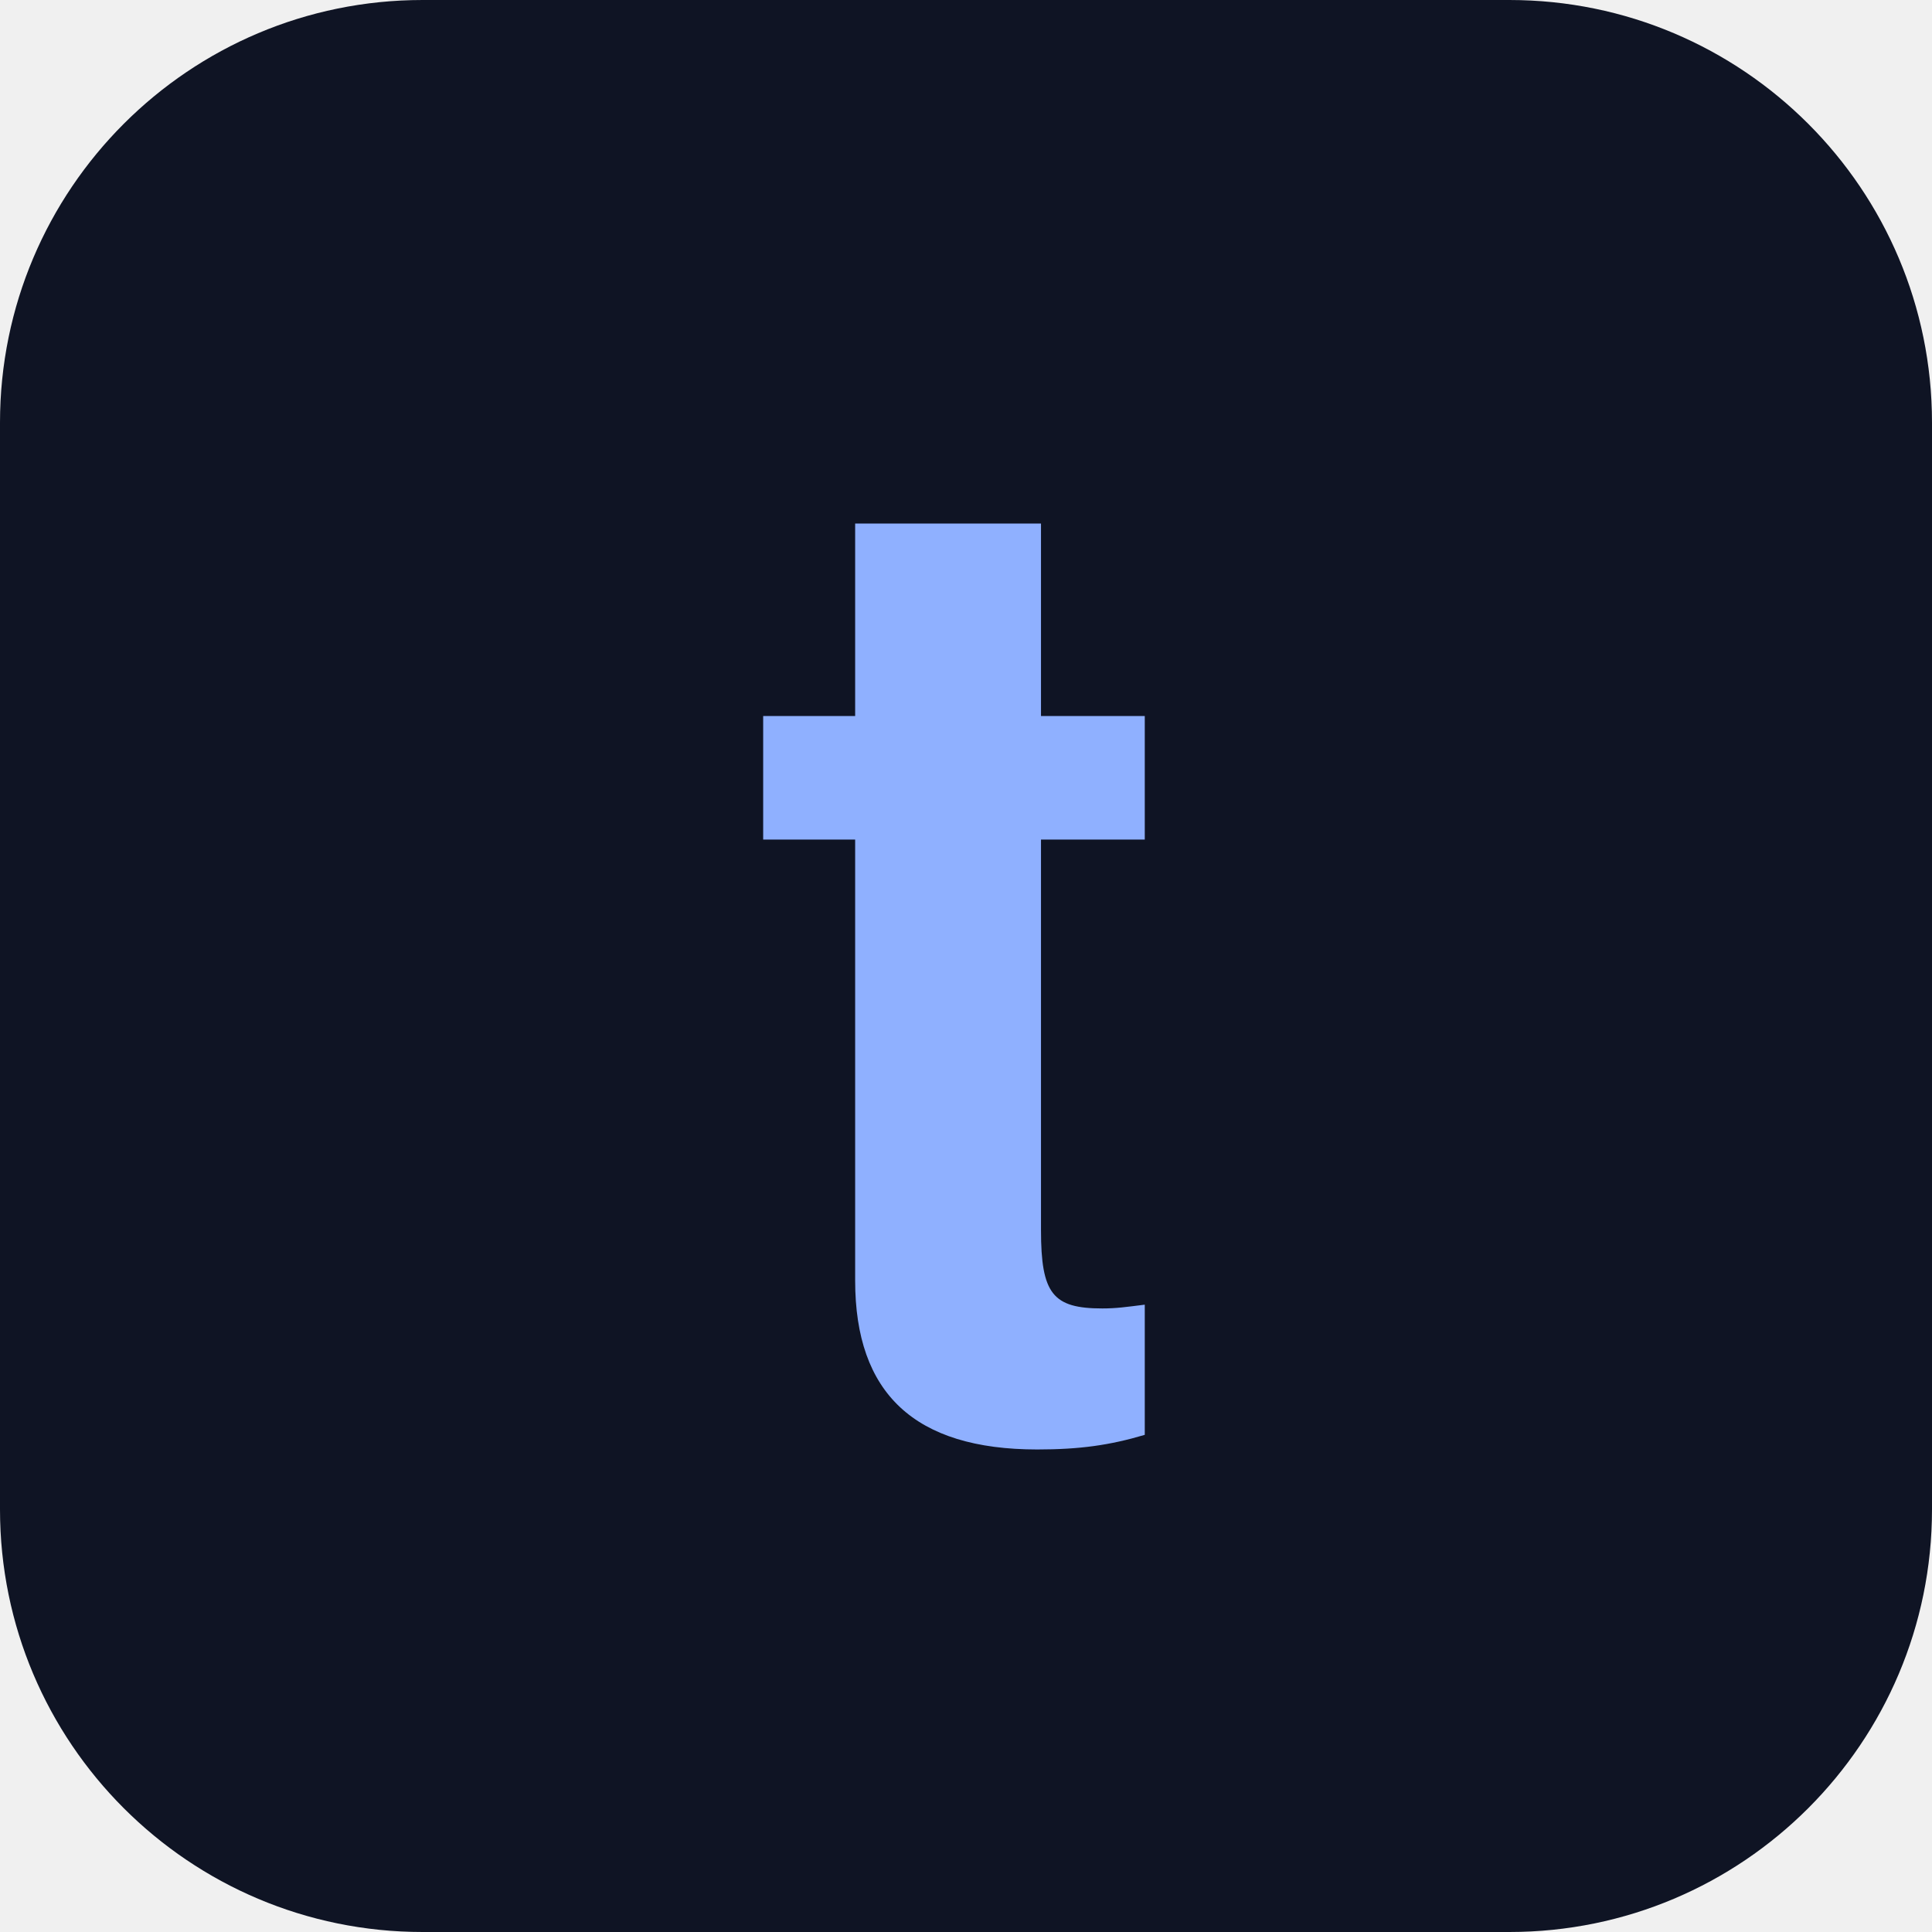
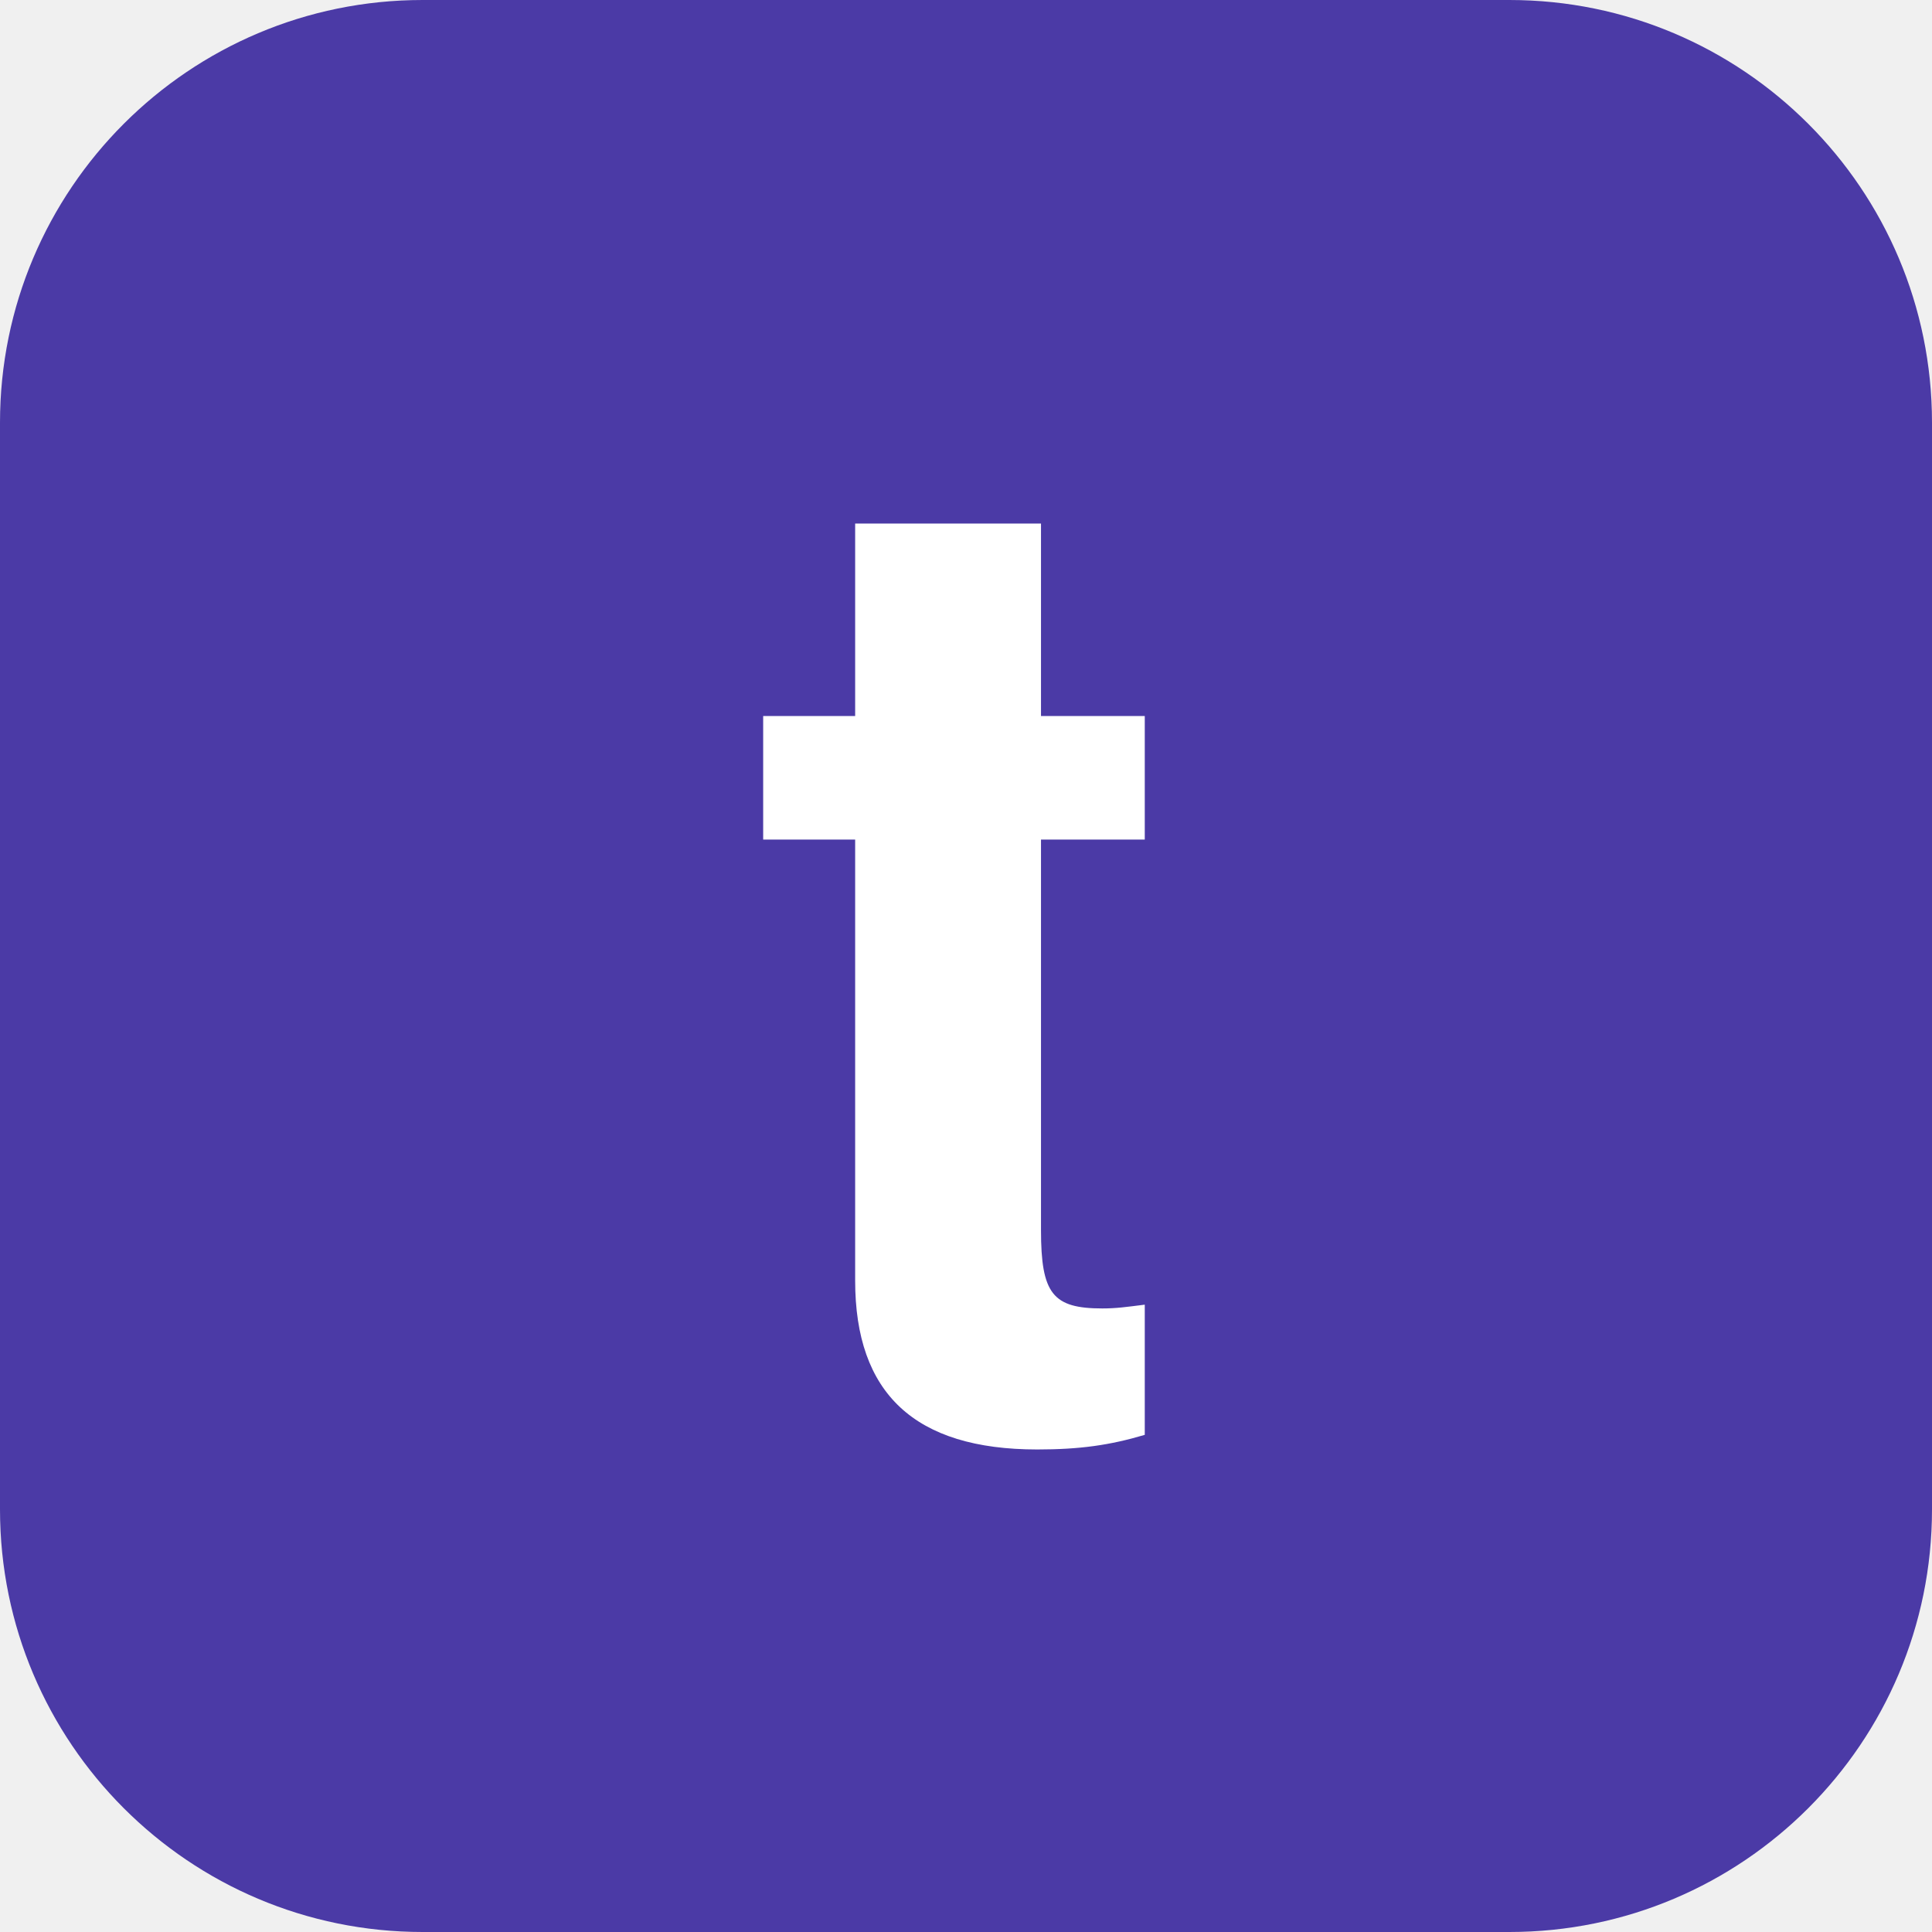
<svg xmlns="http://www.w3.org/2000/svg" viewBox="0 0 64 64">
-   <rect width="64" height="64" rx="14" fill="#0f1424" />
-   <text x="32" y="47" text-anchor="middle" font-family="Helvetica, Arial, sans-serif" font-weight="700" font-size="44" fill="#8fb0ff">t</text>
+   <rect width="64" height="64" rx="14" fill="#4b3aa6" />
+   <text x="32" y="47" text-anchor="middle" font-family="Helvetica, Arial, sans-serif" font-weight="700" font-size="44" fill="#ffffff">t</text>
</svg>
